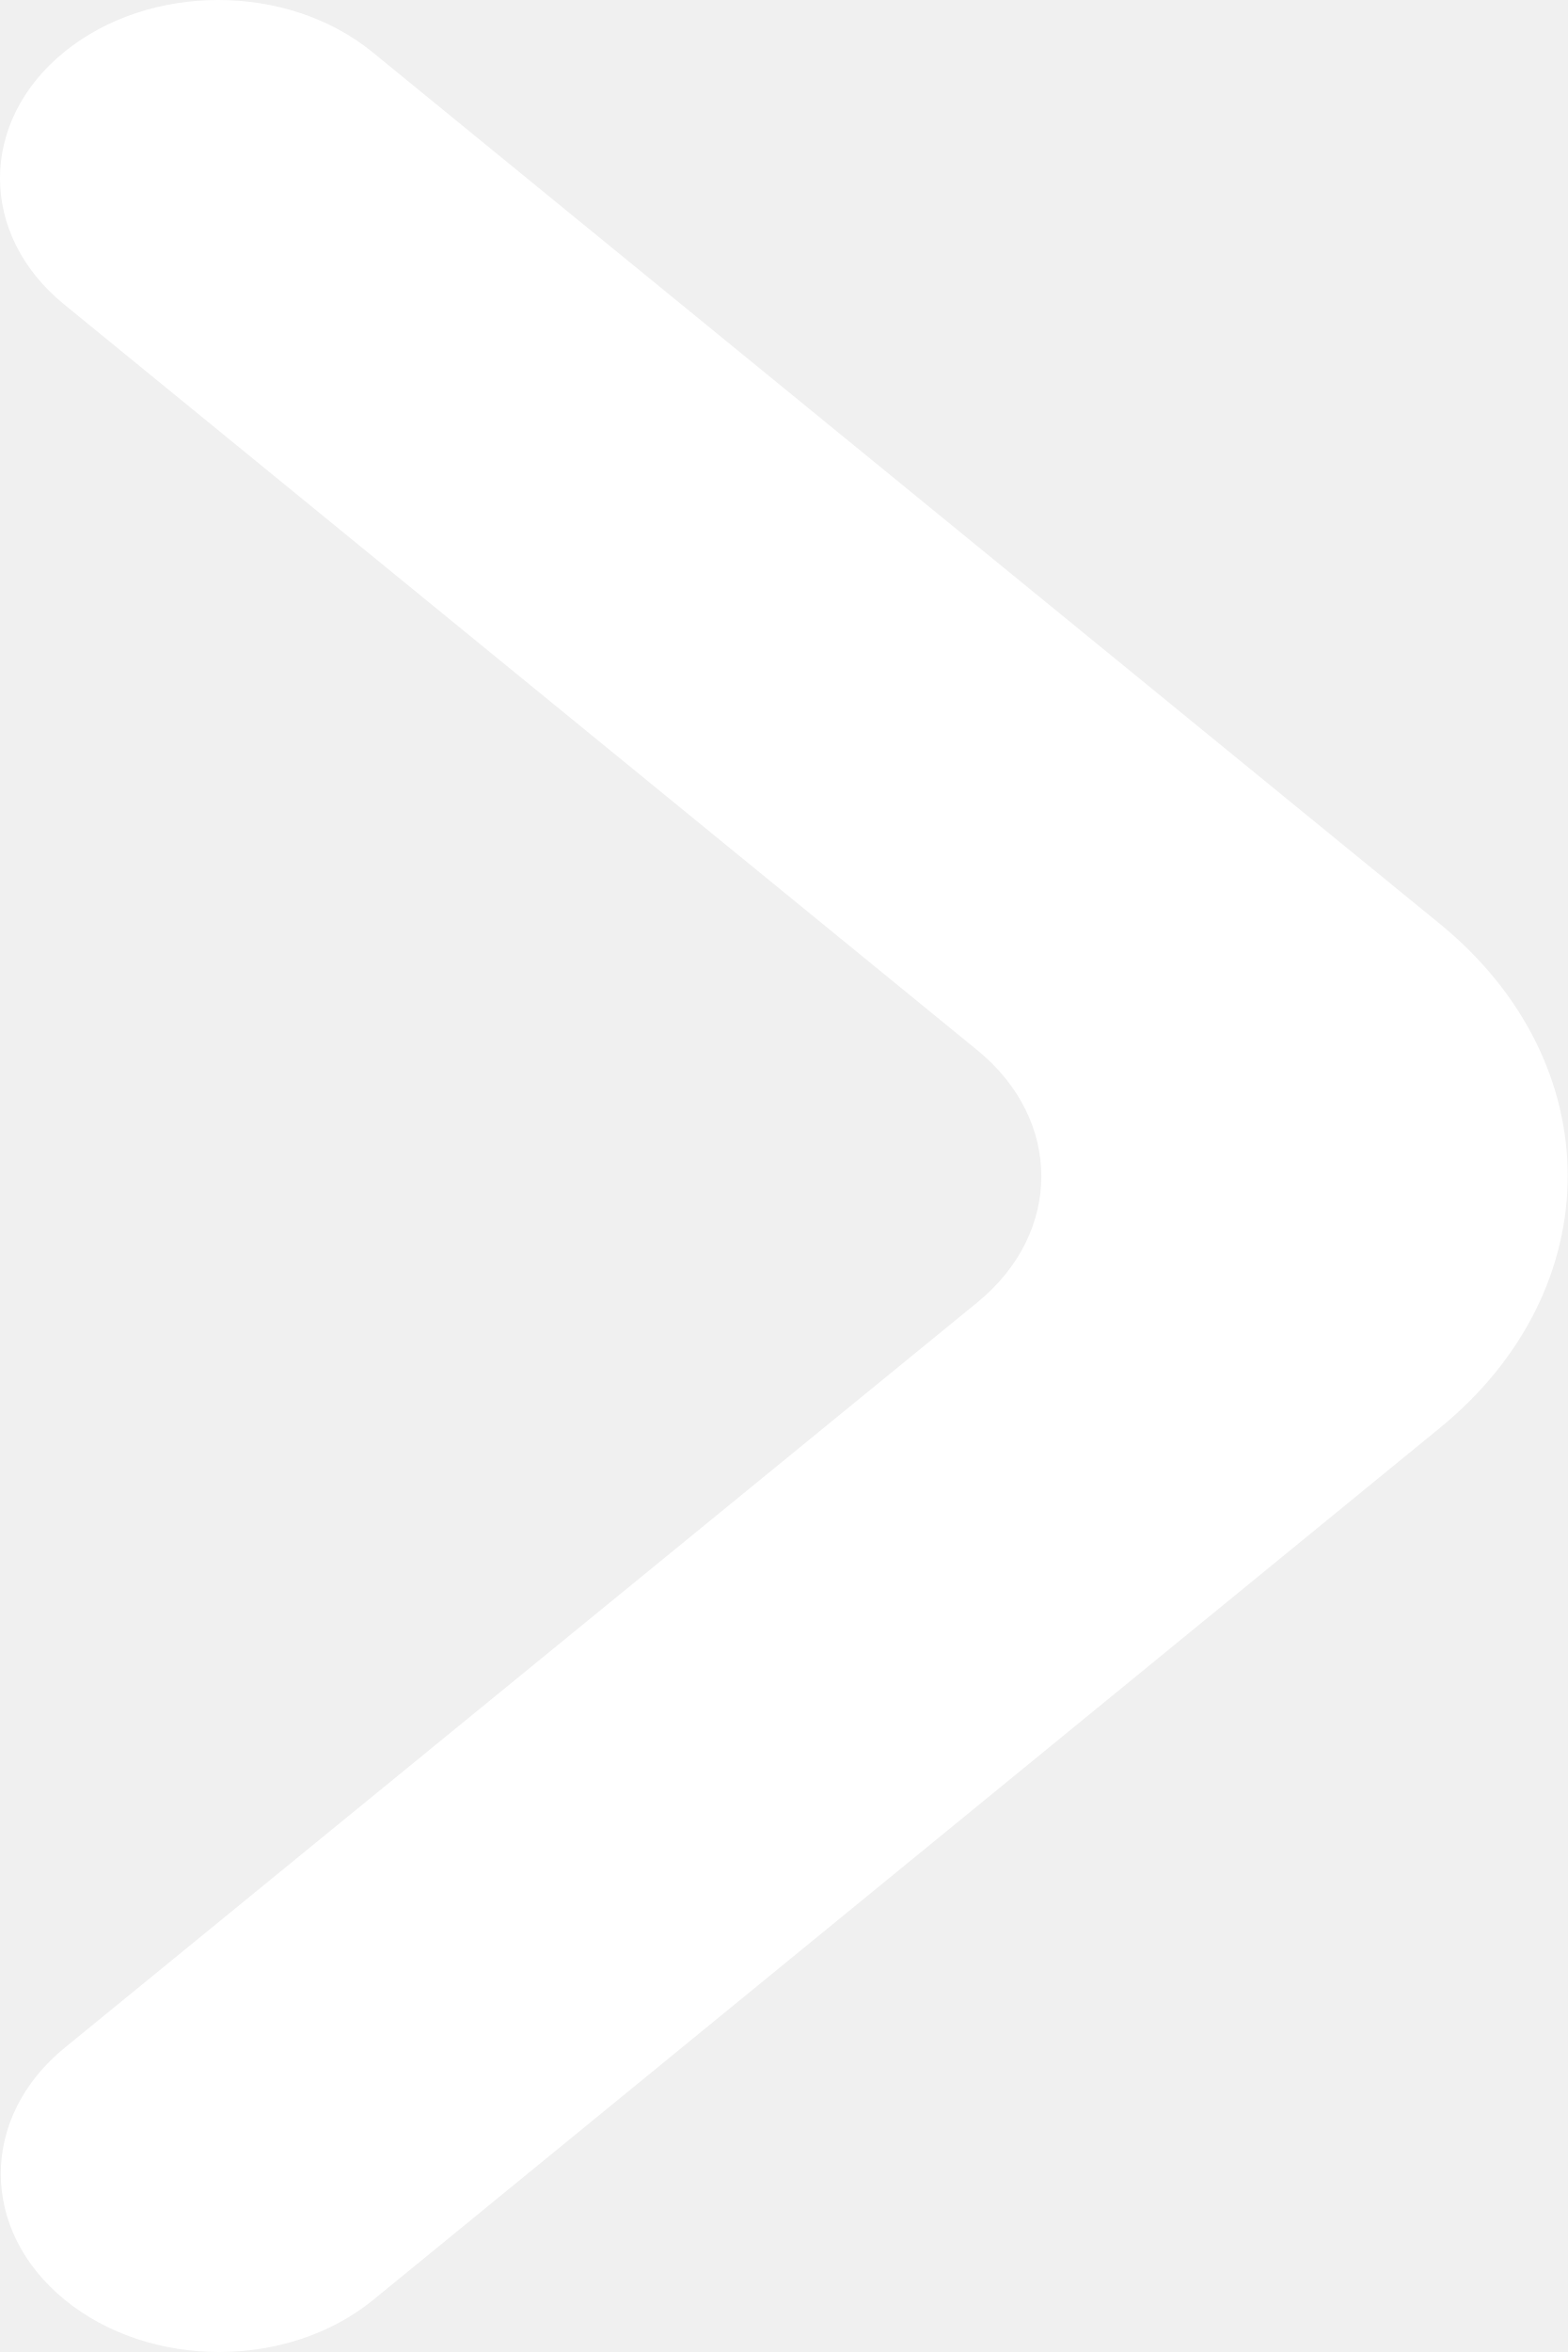
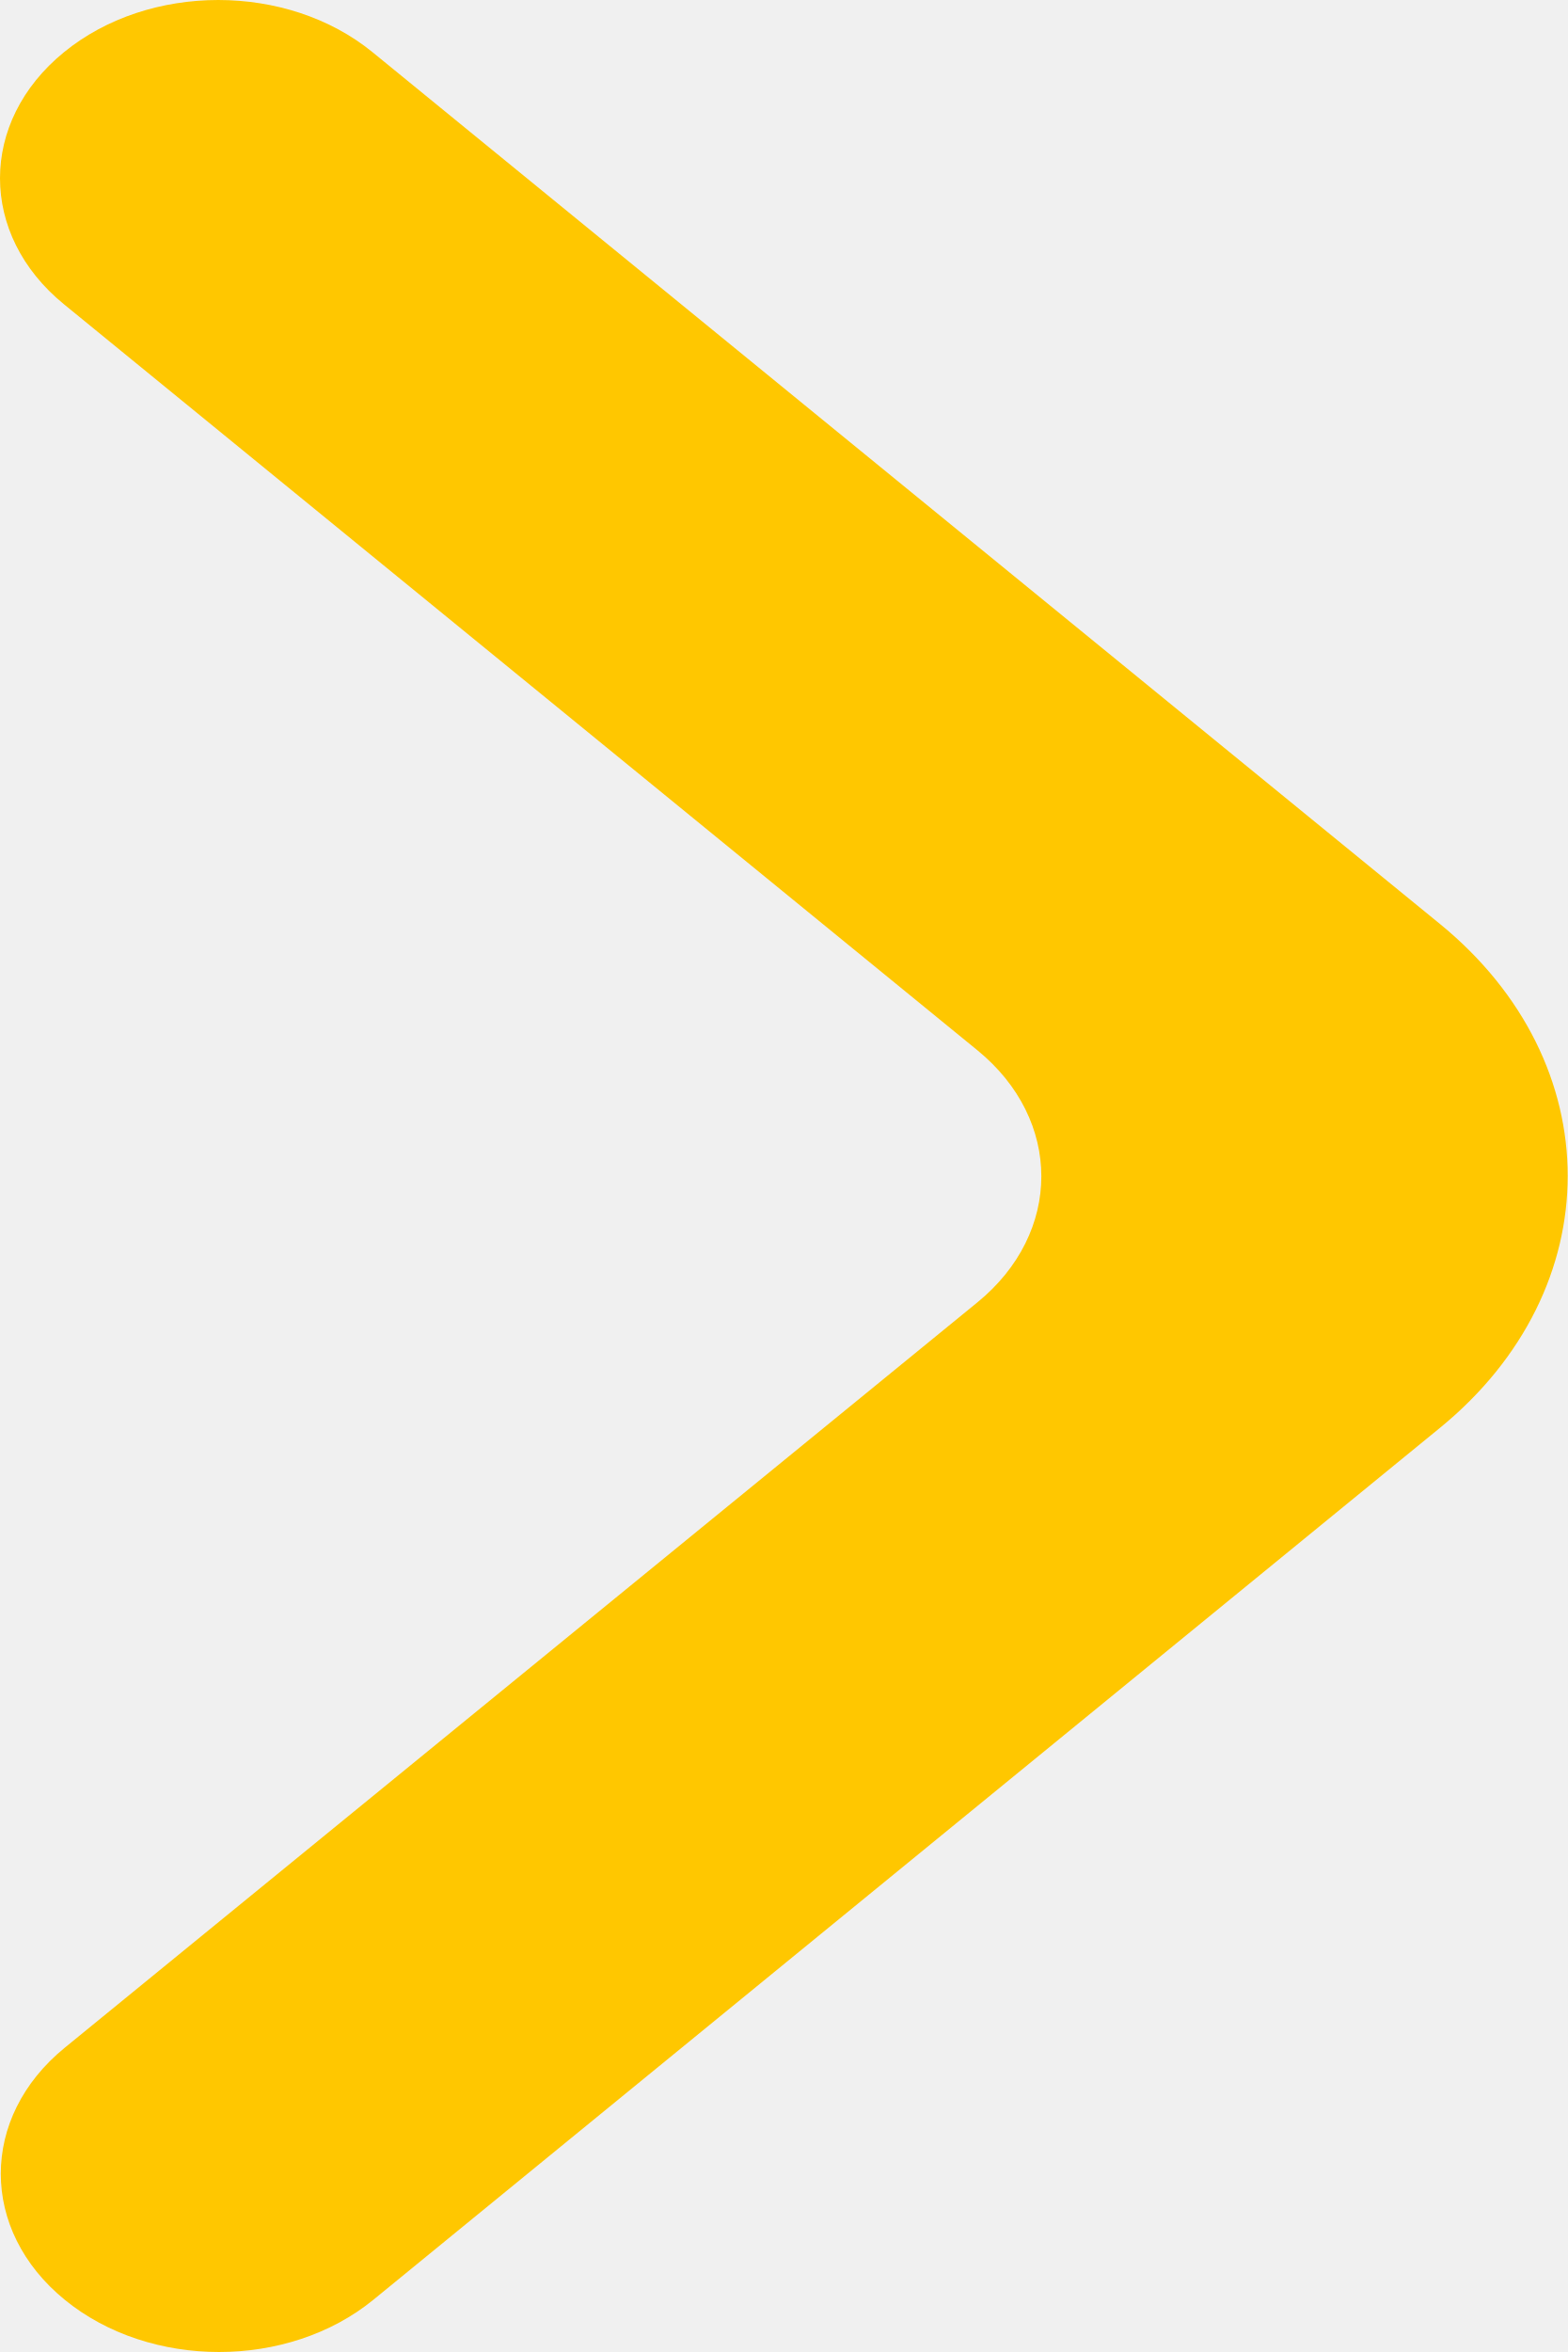
<svg xmlns="http://www.w3.org/2000/svg" width="20" height="30" viewBox="0 0 20 30" fill="none">
-   <path id="Vector" d="M0.826 29.334C1.913 30.222 3.676 30.222 4.763 29.334L18.371 18.212C20.544 16.436 20.543 13.559 18.369 11.784L4.753 0.666C3.666 -0.222 1.903 -0.222 0.816 0.666C-0.272 1.554 -0.272 2.993 0.816 3.881L12.469 13.396C13.557 14.284 13.557 15.724 12.469 16.612L0.826 26.119C-0.262 27.007 -0.262 28.446 0.826 29.334Z" fill="white" />
+   <path id="Vector" d="M0.826 29.334C1.913 30.222 3.676 30.222 4.763 29.334L18.371 18.212C20.544 16.436 20.543 13.559 18.369 11.784L4.753 0.666C3.666 -0.222 1.903 -0.222 0.816 0.666C-0.272 1.554 -0.272 2.993 0.816 3.881L12.469 13.396C13.557 14.284 13.557 15.724 12.469 16.612L0.826 26.119C-0.262 27.007 -0.262 28.446 0.826 29.334Z" fill="rgb(255, 199, 0)" />
</svg>
